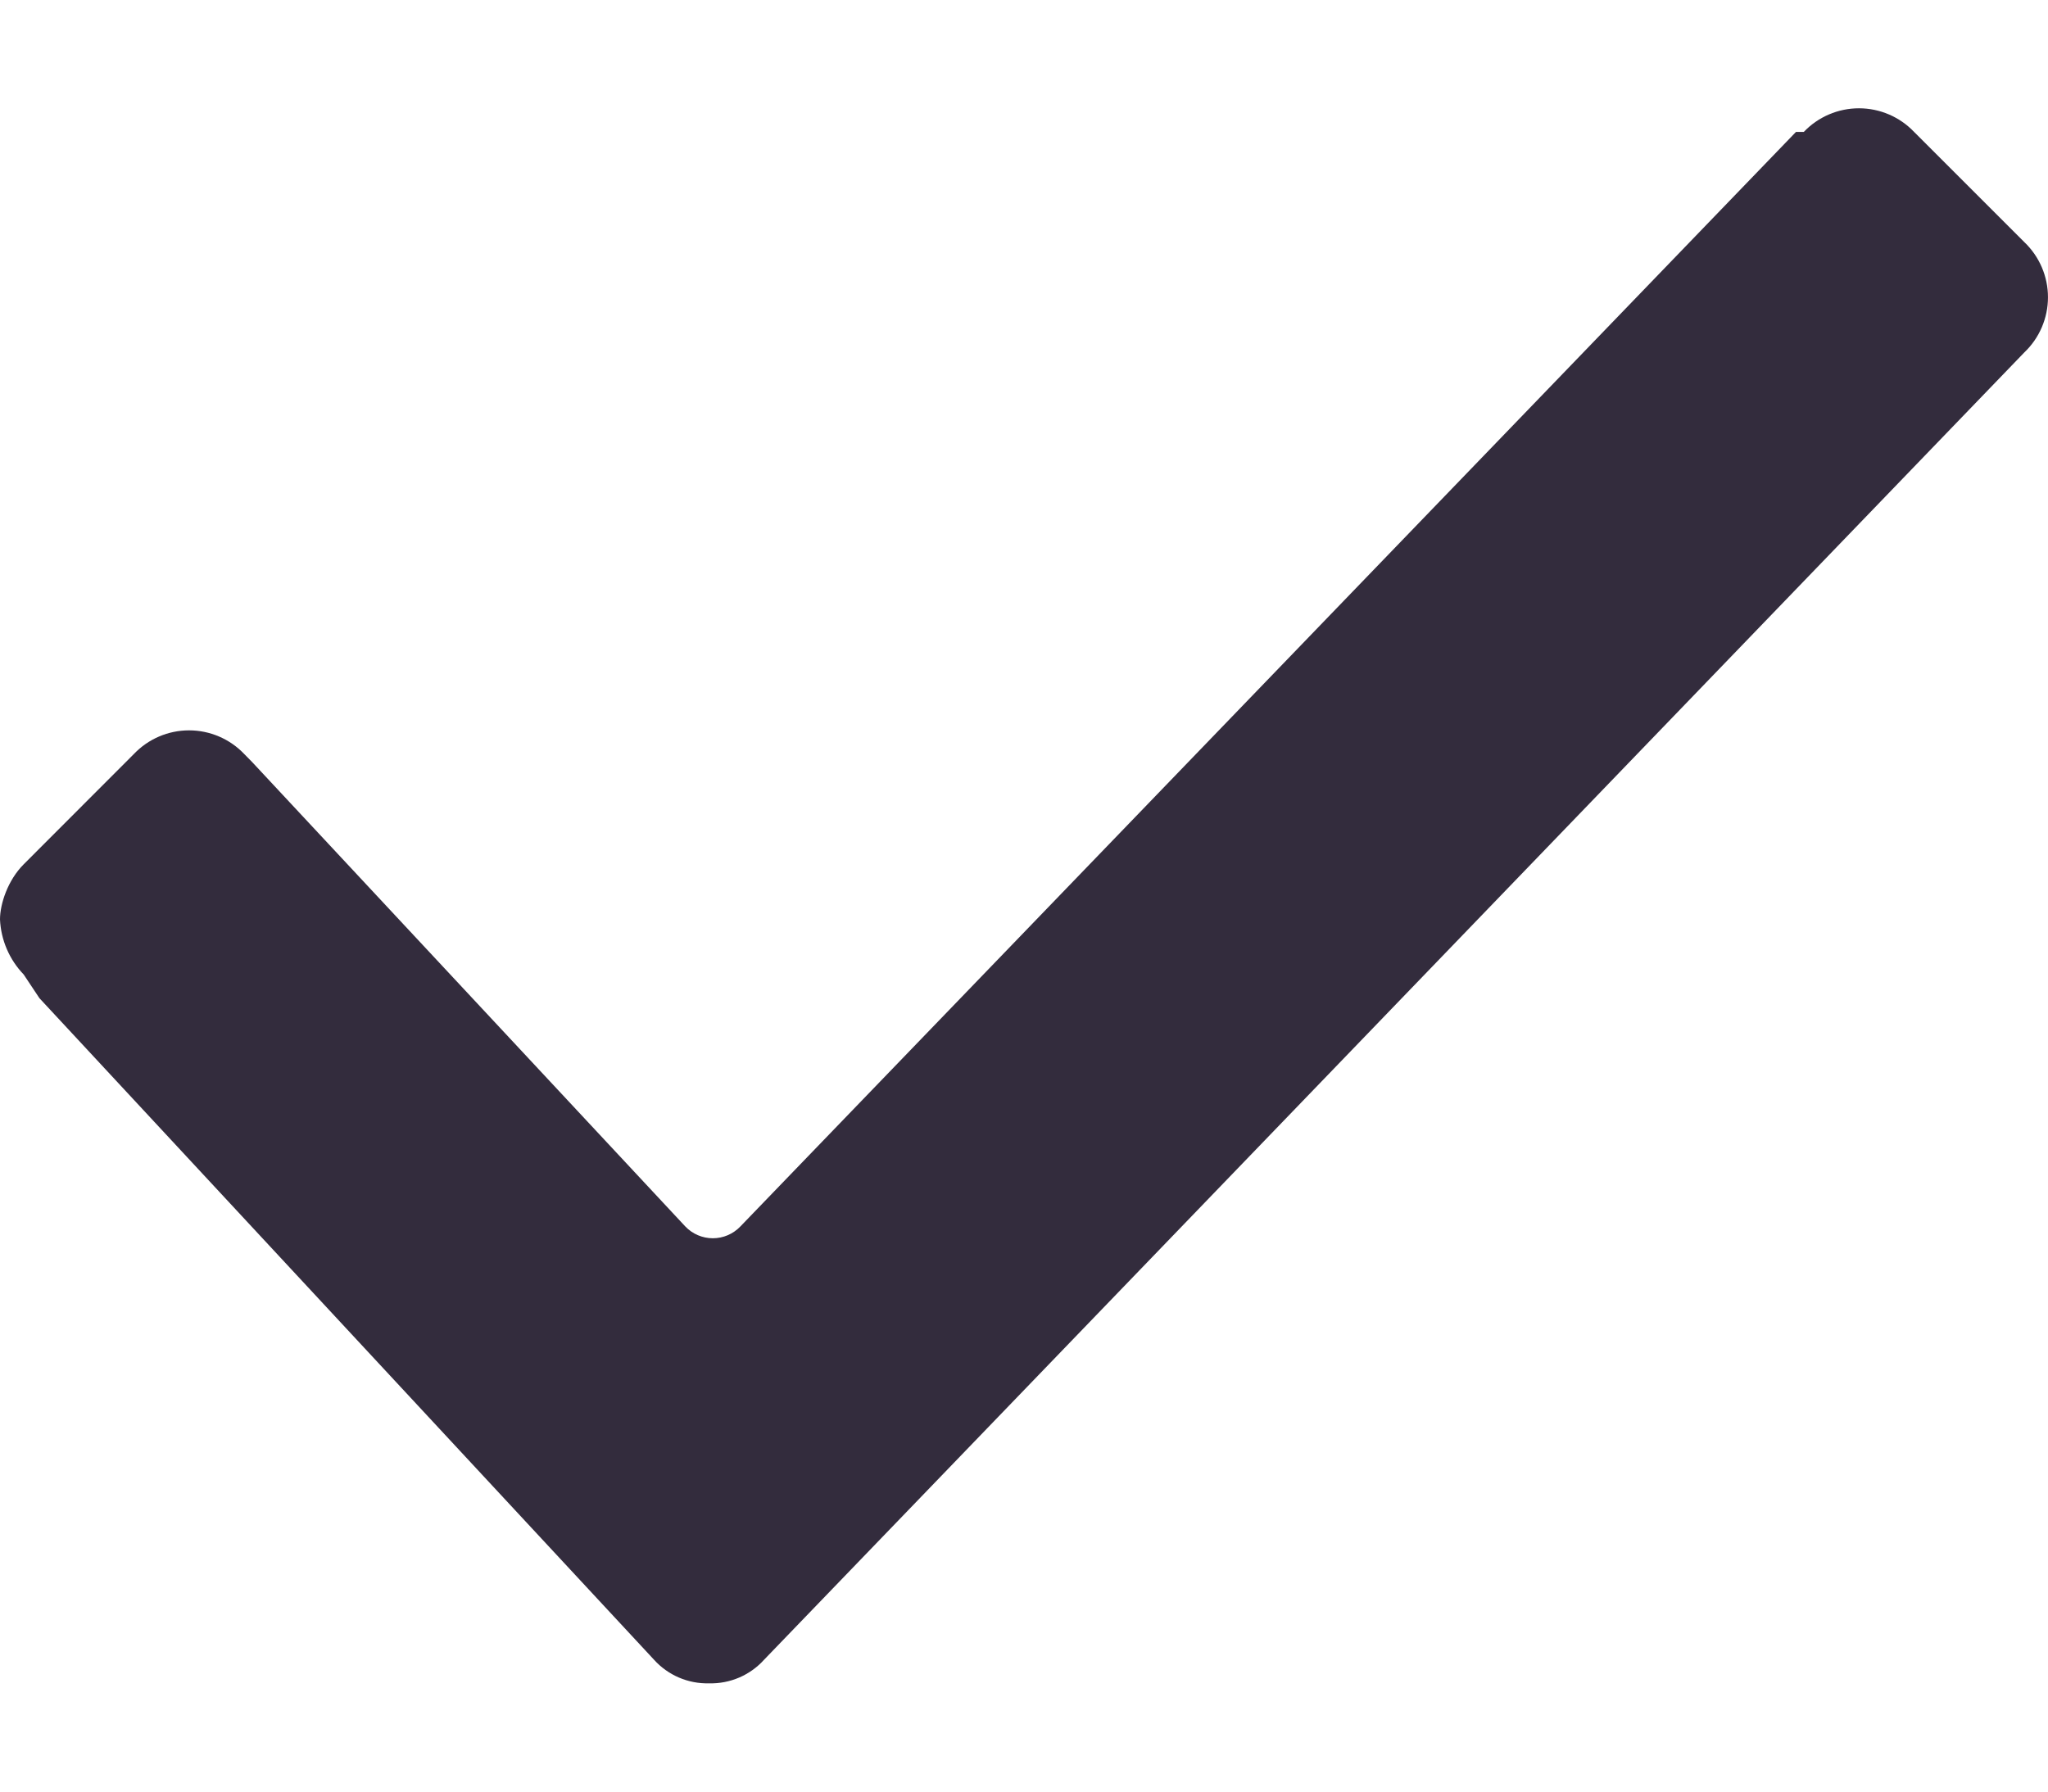
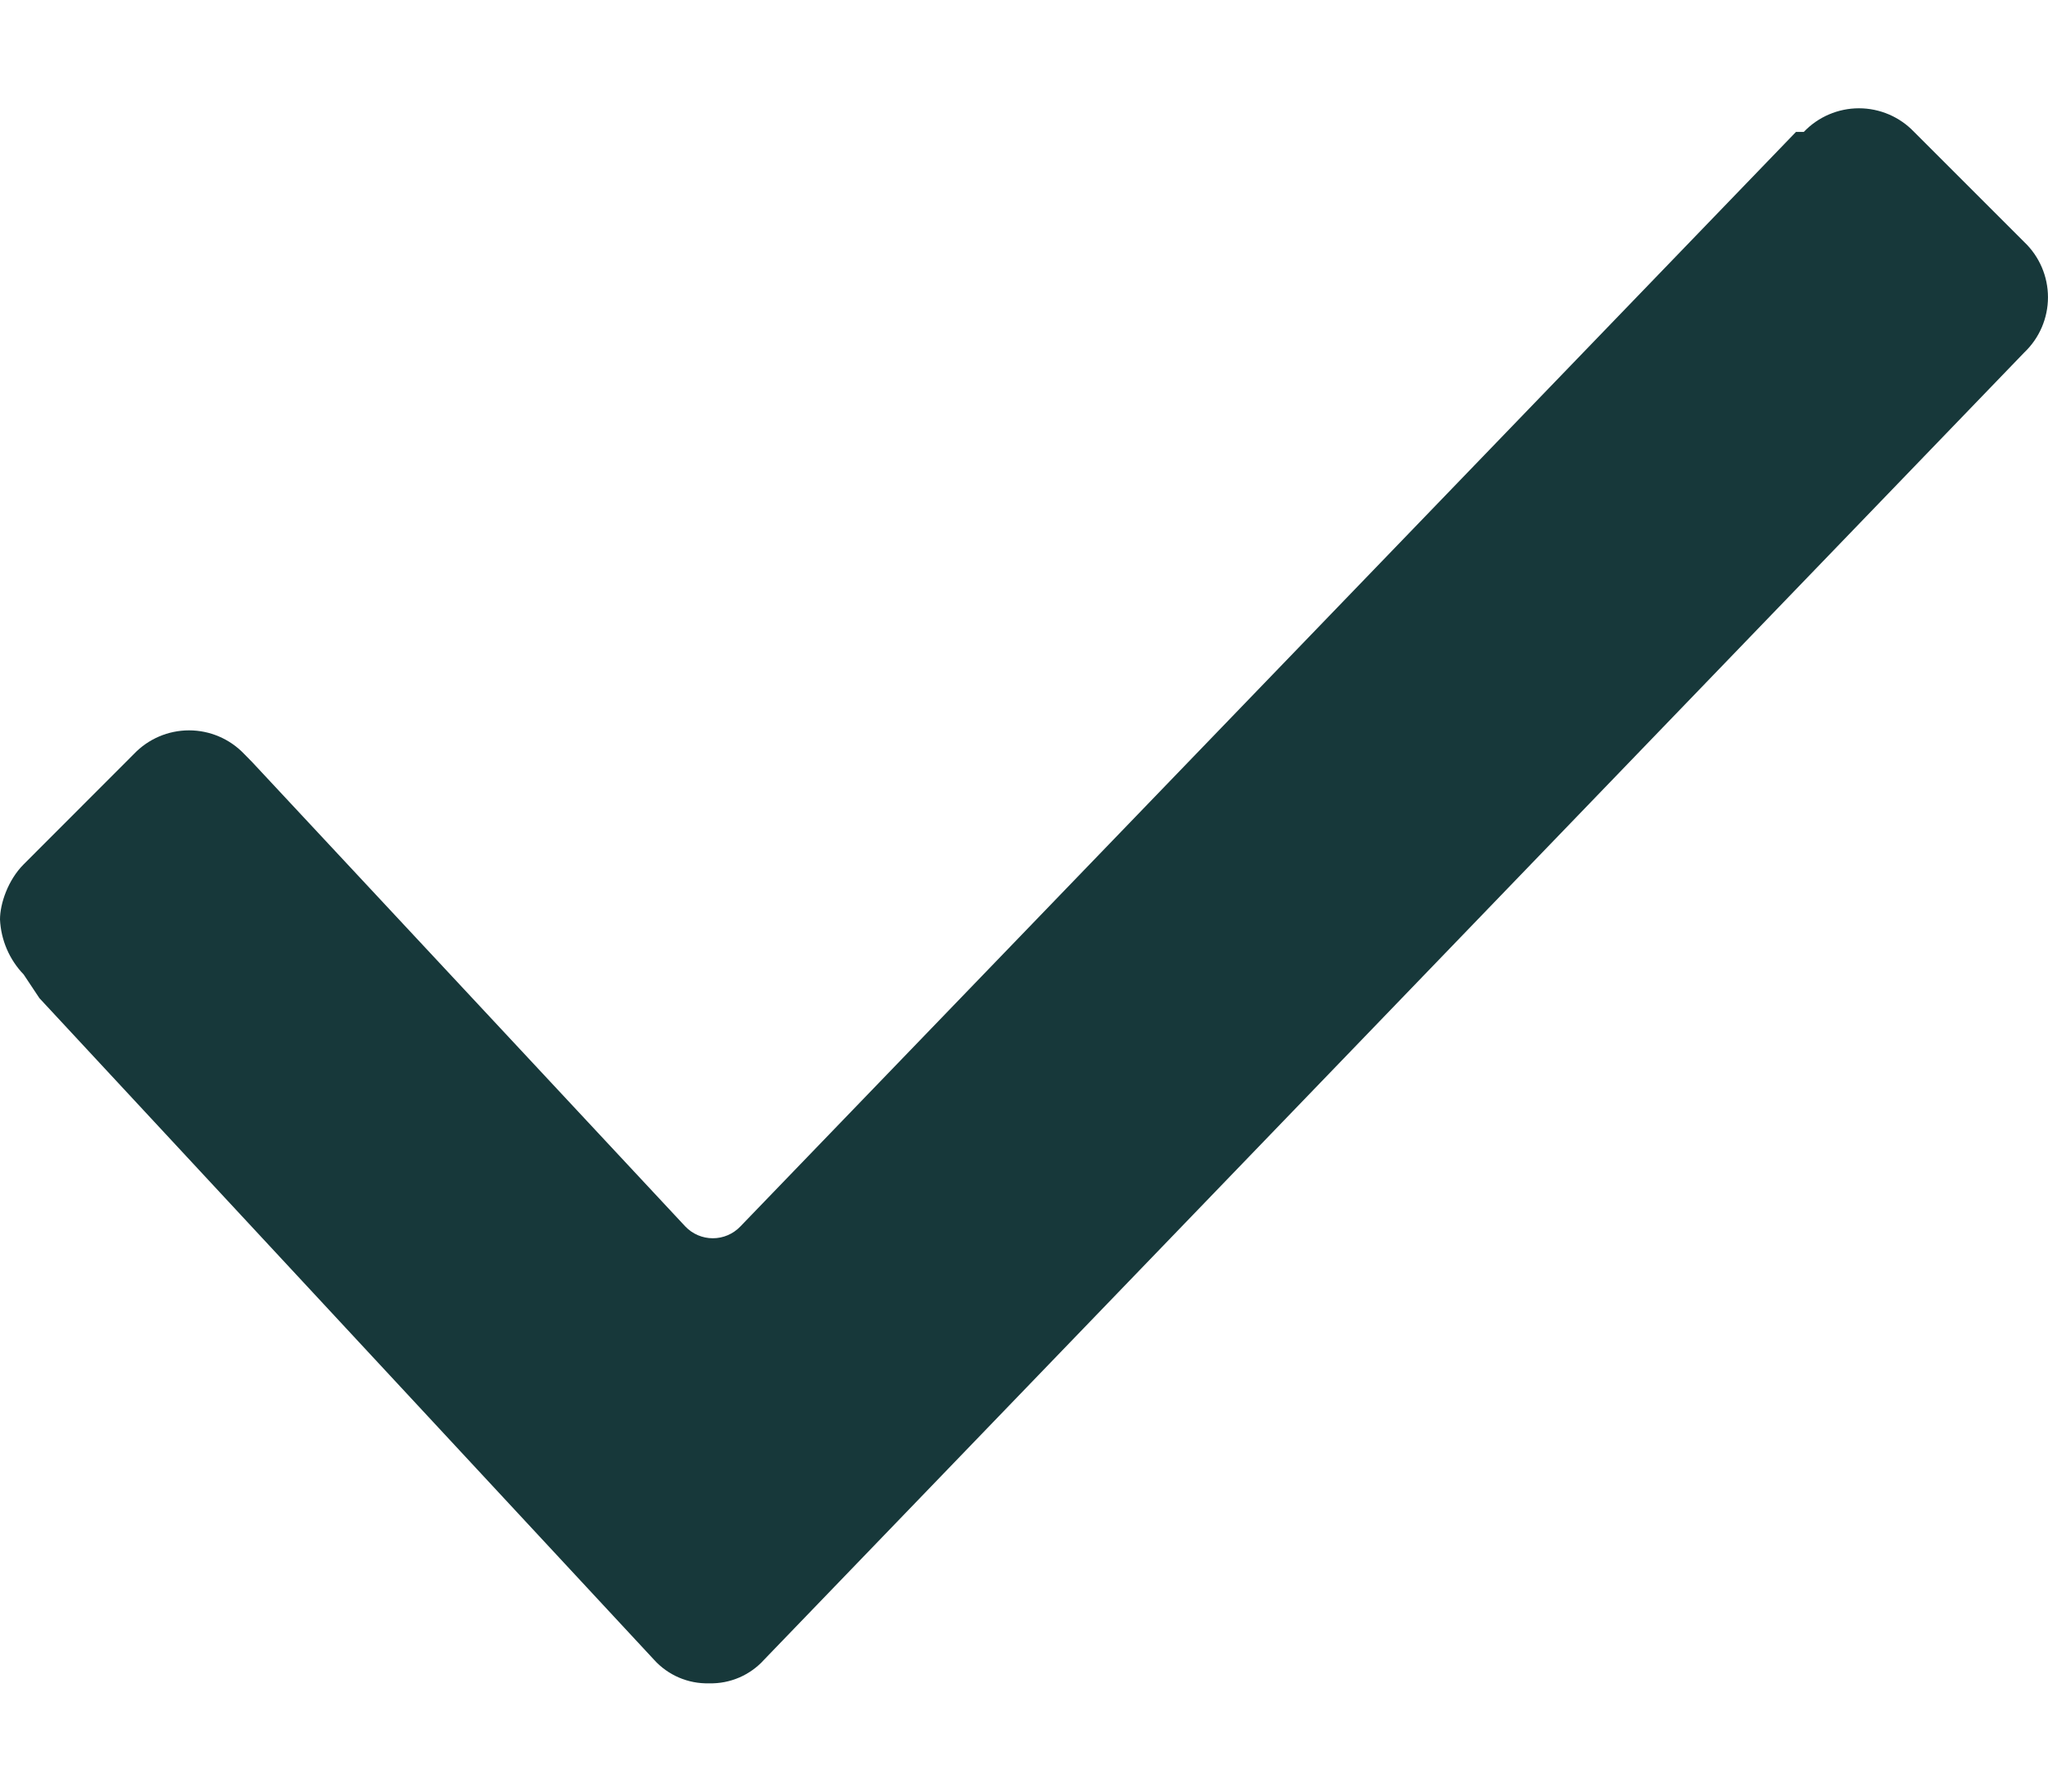
<svg xmlns="http://www.w3.org/2000/svg" width="16" height="14" fill="none" viewBox="0 0 16 14">
-   <path d="M.185 7.615A.665.665 0 0 1 0 7.185c0-.123.062-.308.185-.431l.861-.862a.595.595 0 0 1 .862 0l.061.062 3.385 3.63a.297.297 0 0 0 .43 0l8.247-8.553h.061a.595.595 0 0 1 .862 0l.861.861a.595.595 0 0 1 0 .862L5.97 12.969a.559.559 0 0 1-.43.185.559.559 0 0 1-.431-.185L.308 7.8l-.123-.185z" fill="#332C3D" />
+   <path d="M.185 7.615A.665.665 0 0 1 0 7.185c0-.123.062-.308.185-.431l.861-.862a.595.595 0 0 1 .862 0l.061.062 3.385 3.63a.297.297 0 0 0 .43 0l8.247-8.553h.061a.595.595 0 0 1 .862 0l.861.861a.595.595 0 0 1 0 .862L5.97 12.969a.559.559 0 0 1-.43.185.559.559 0 0 1-.431-.185L.308 7.8l-.123-.185z" fill="#17383A" />
</svg>
